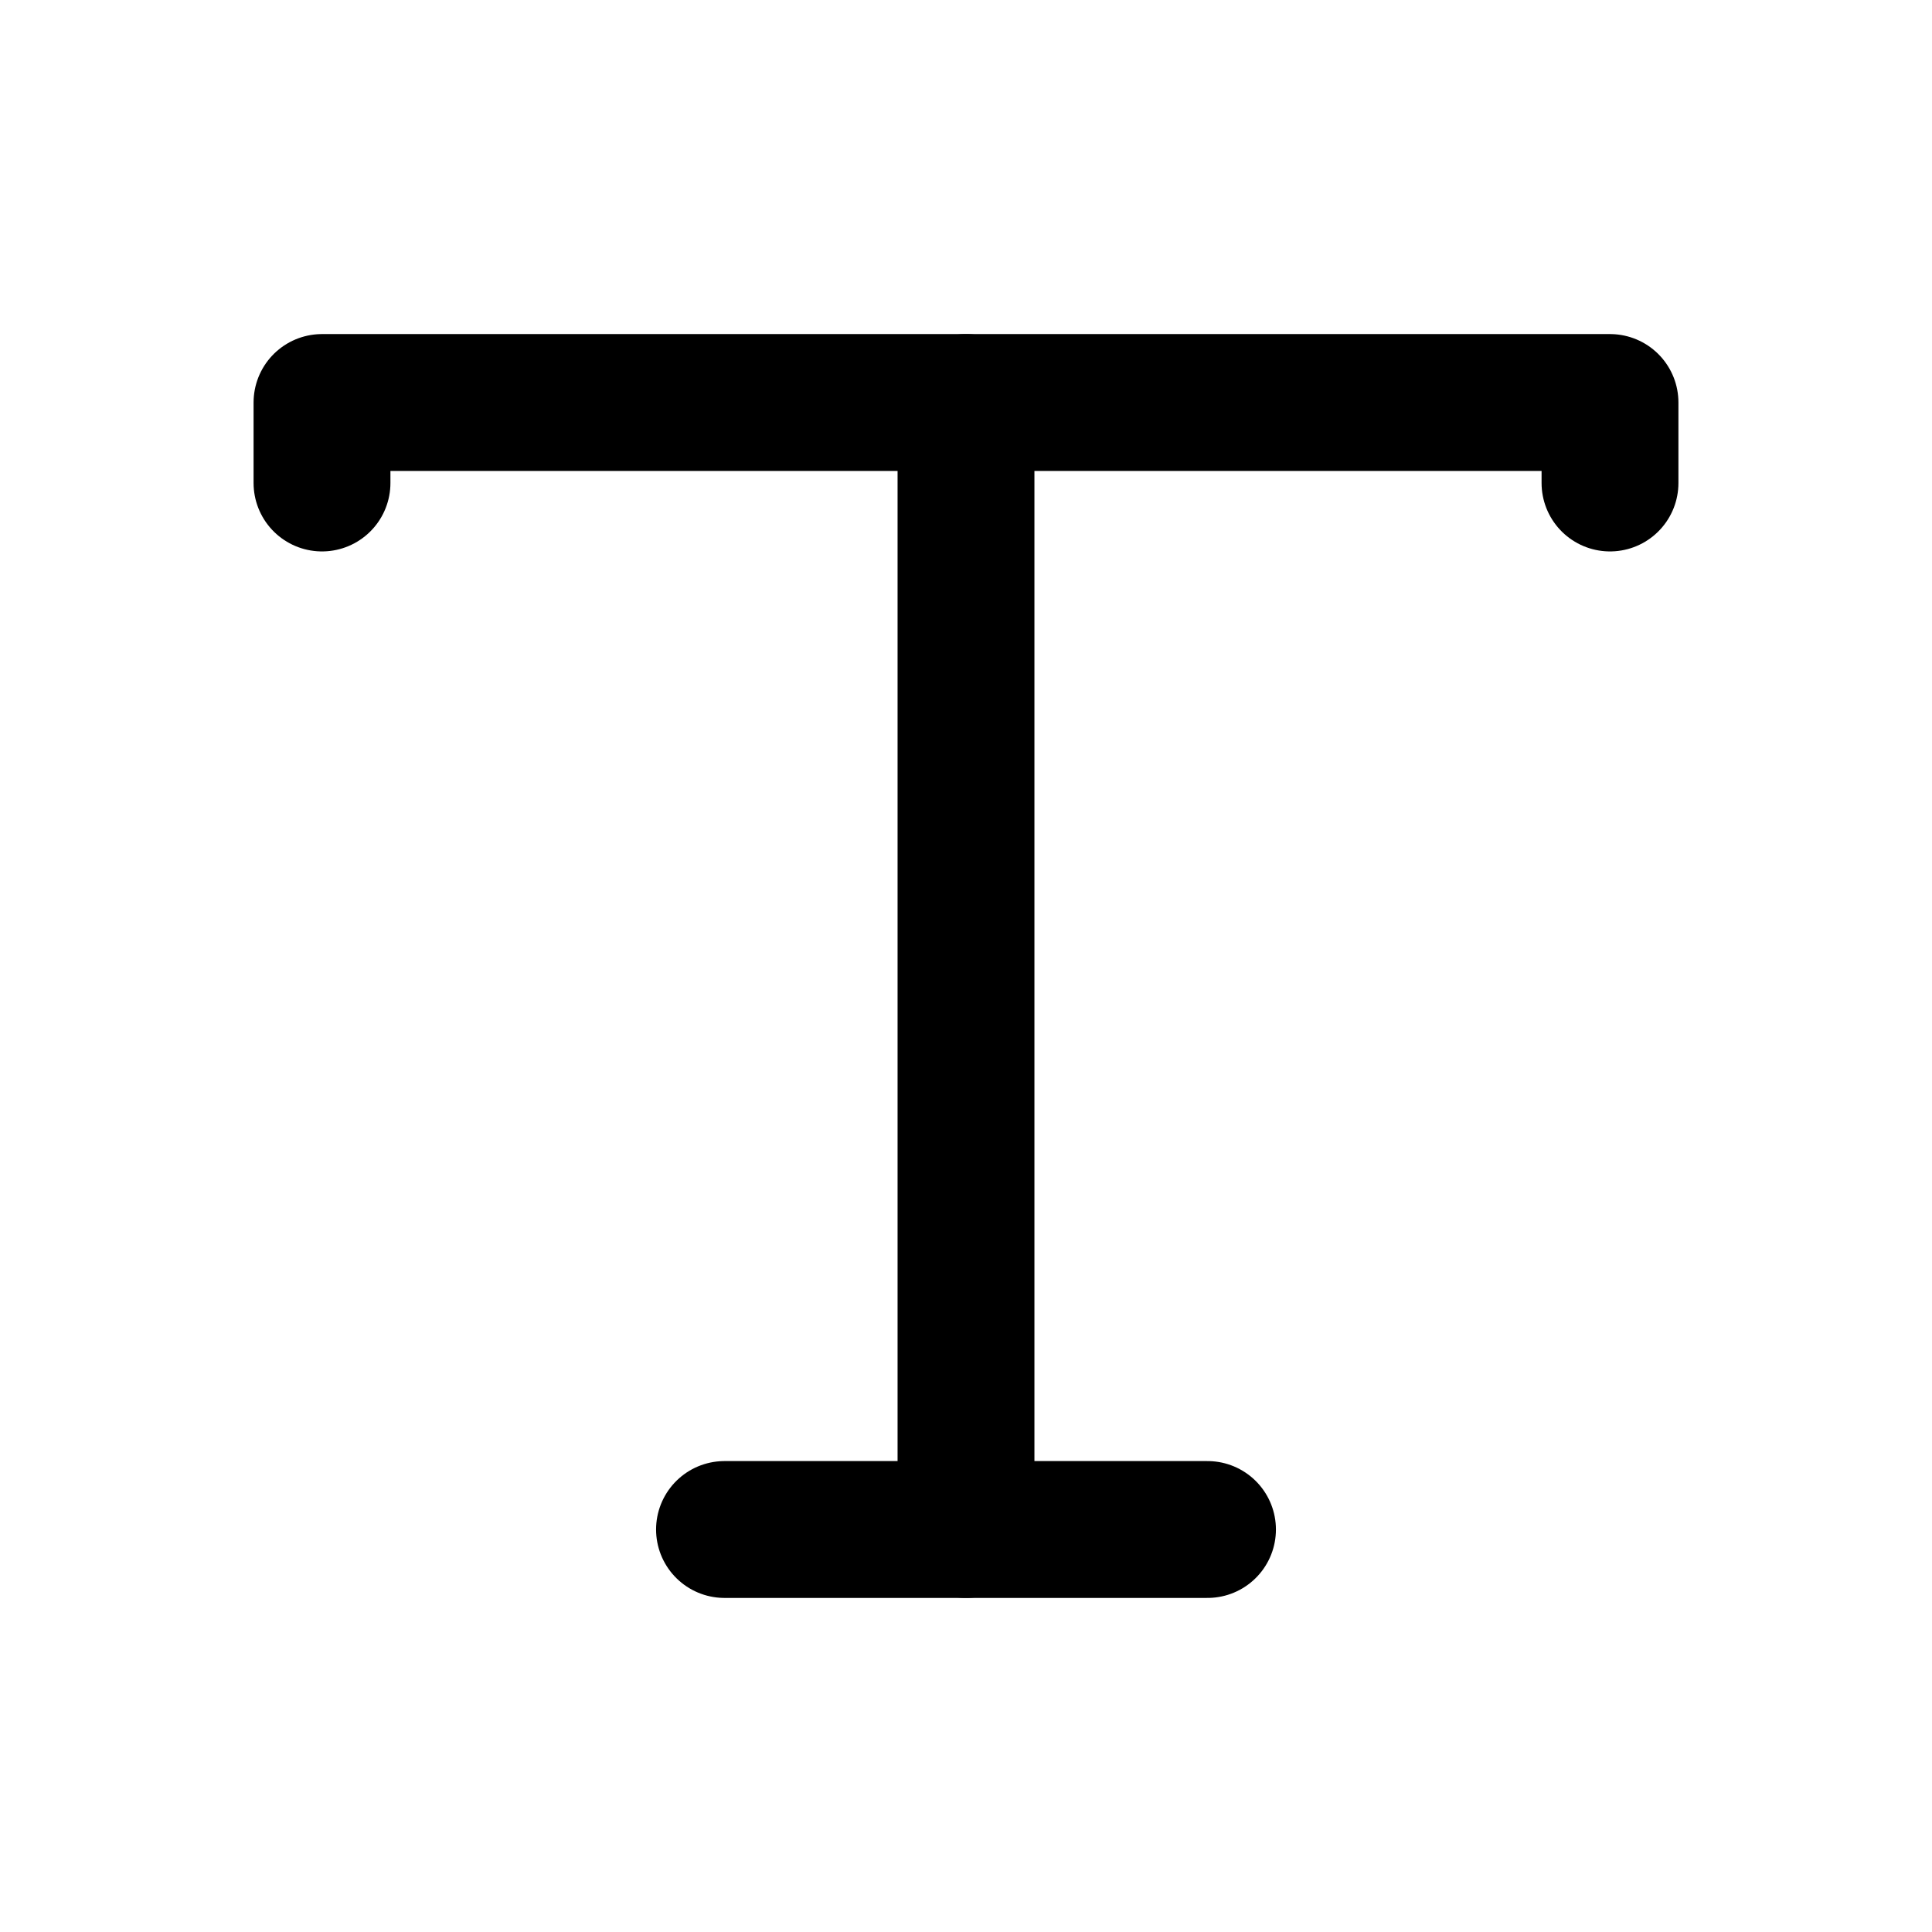
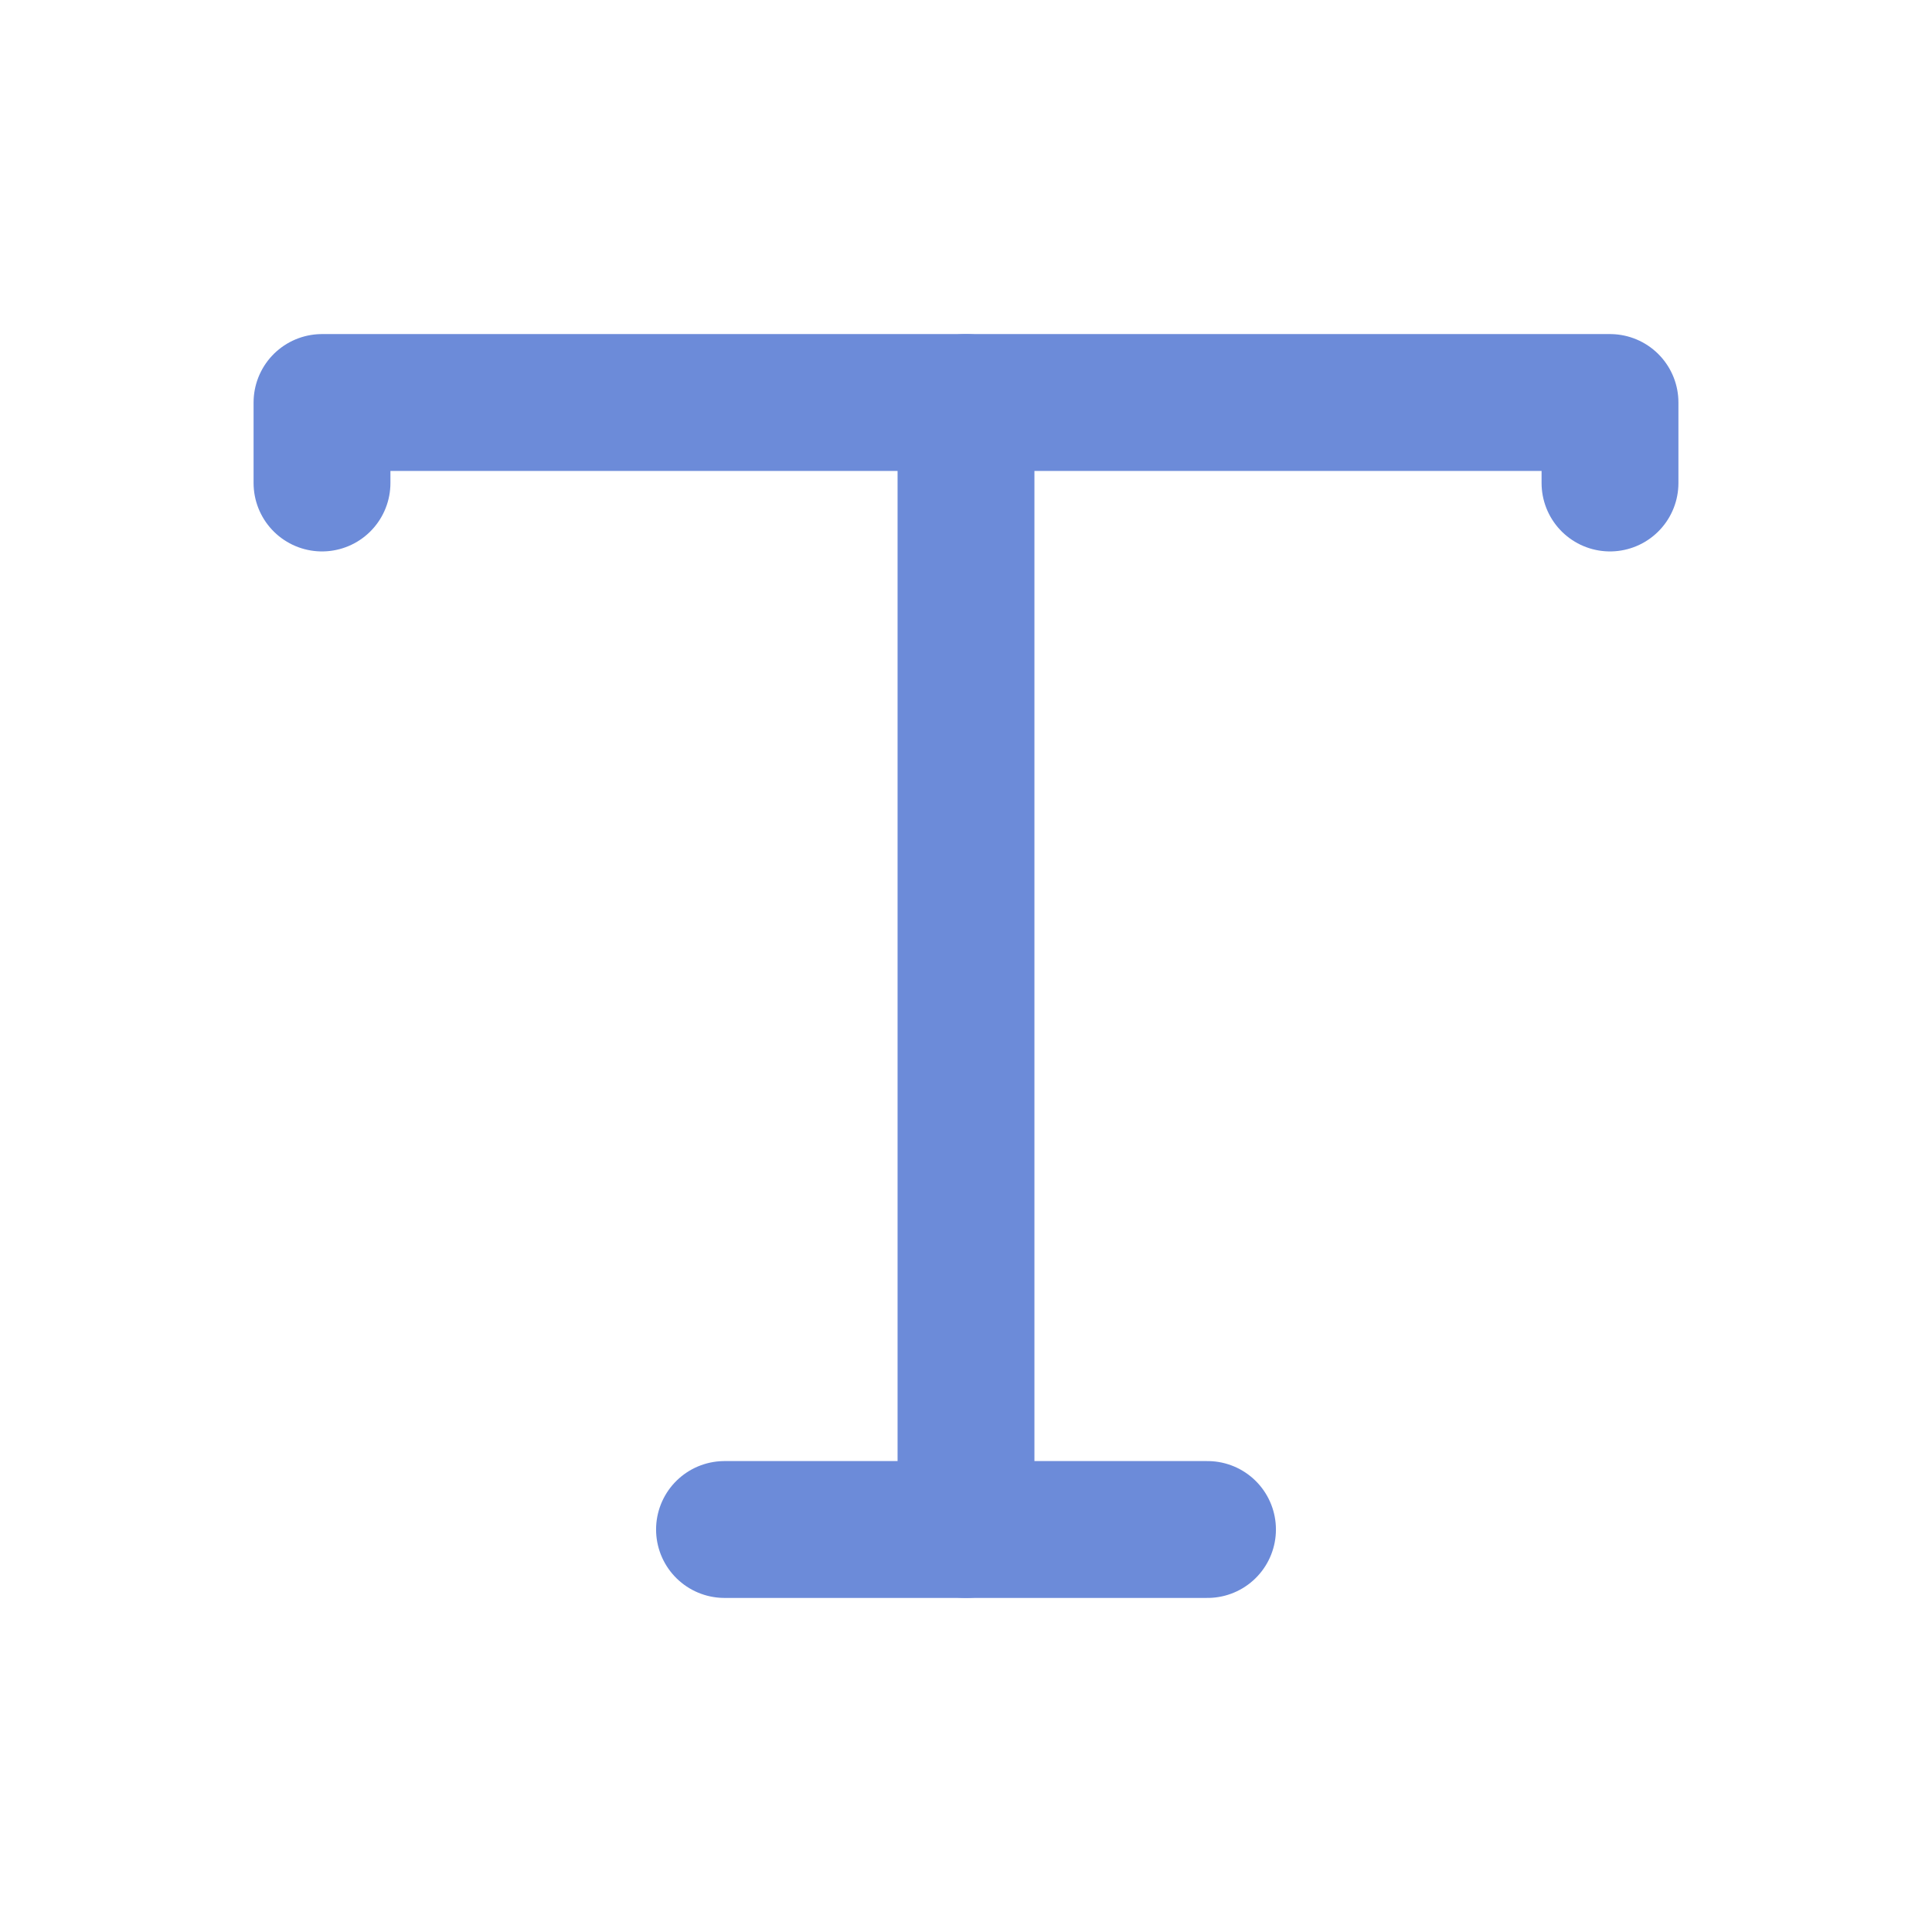
- <svg xmlns="http://www.w3.org/2000/svg" viewBox="0 0 24 24" fill="none" stroke="currentColor" stroke-width="1.7" stroke-linecap="round" stroke-linejoin="round">
+ <svg xmlns="http://www.w3.org/2000/svg" viewBox="0 0 24 24" fill="none" stroke="#6C8BD9" stroke-width="1.7" stroke-linecap="round" stroke-linejoin="round">
  <path d="M4 6V5h16v1" />
  <path d="M12 5v14" />
  <path d="M9 19h6" />
</svg>
